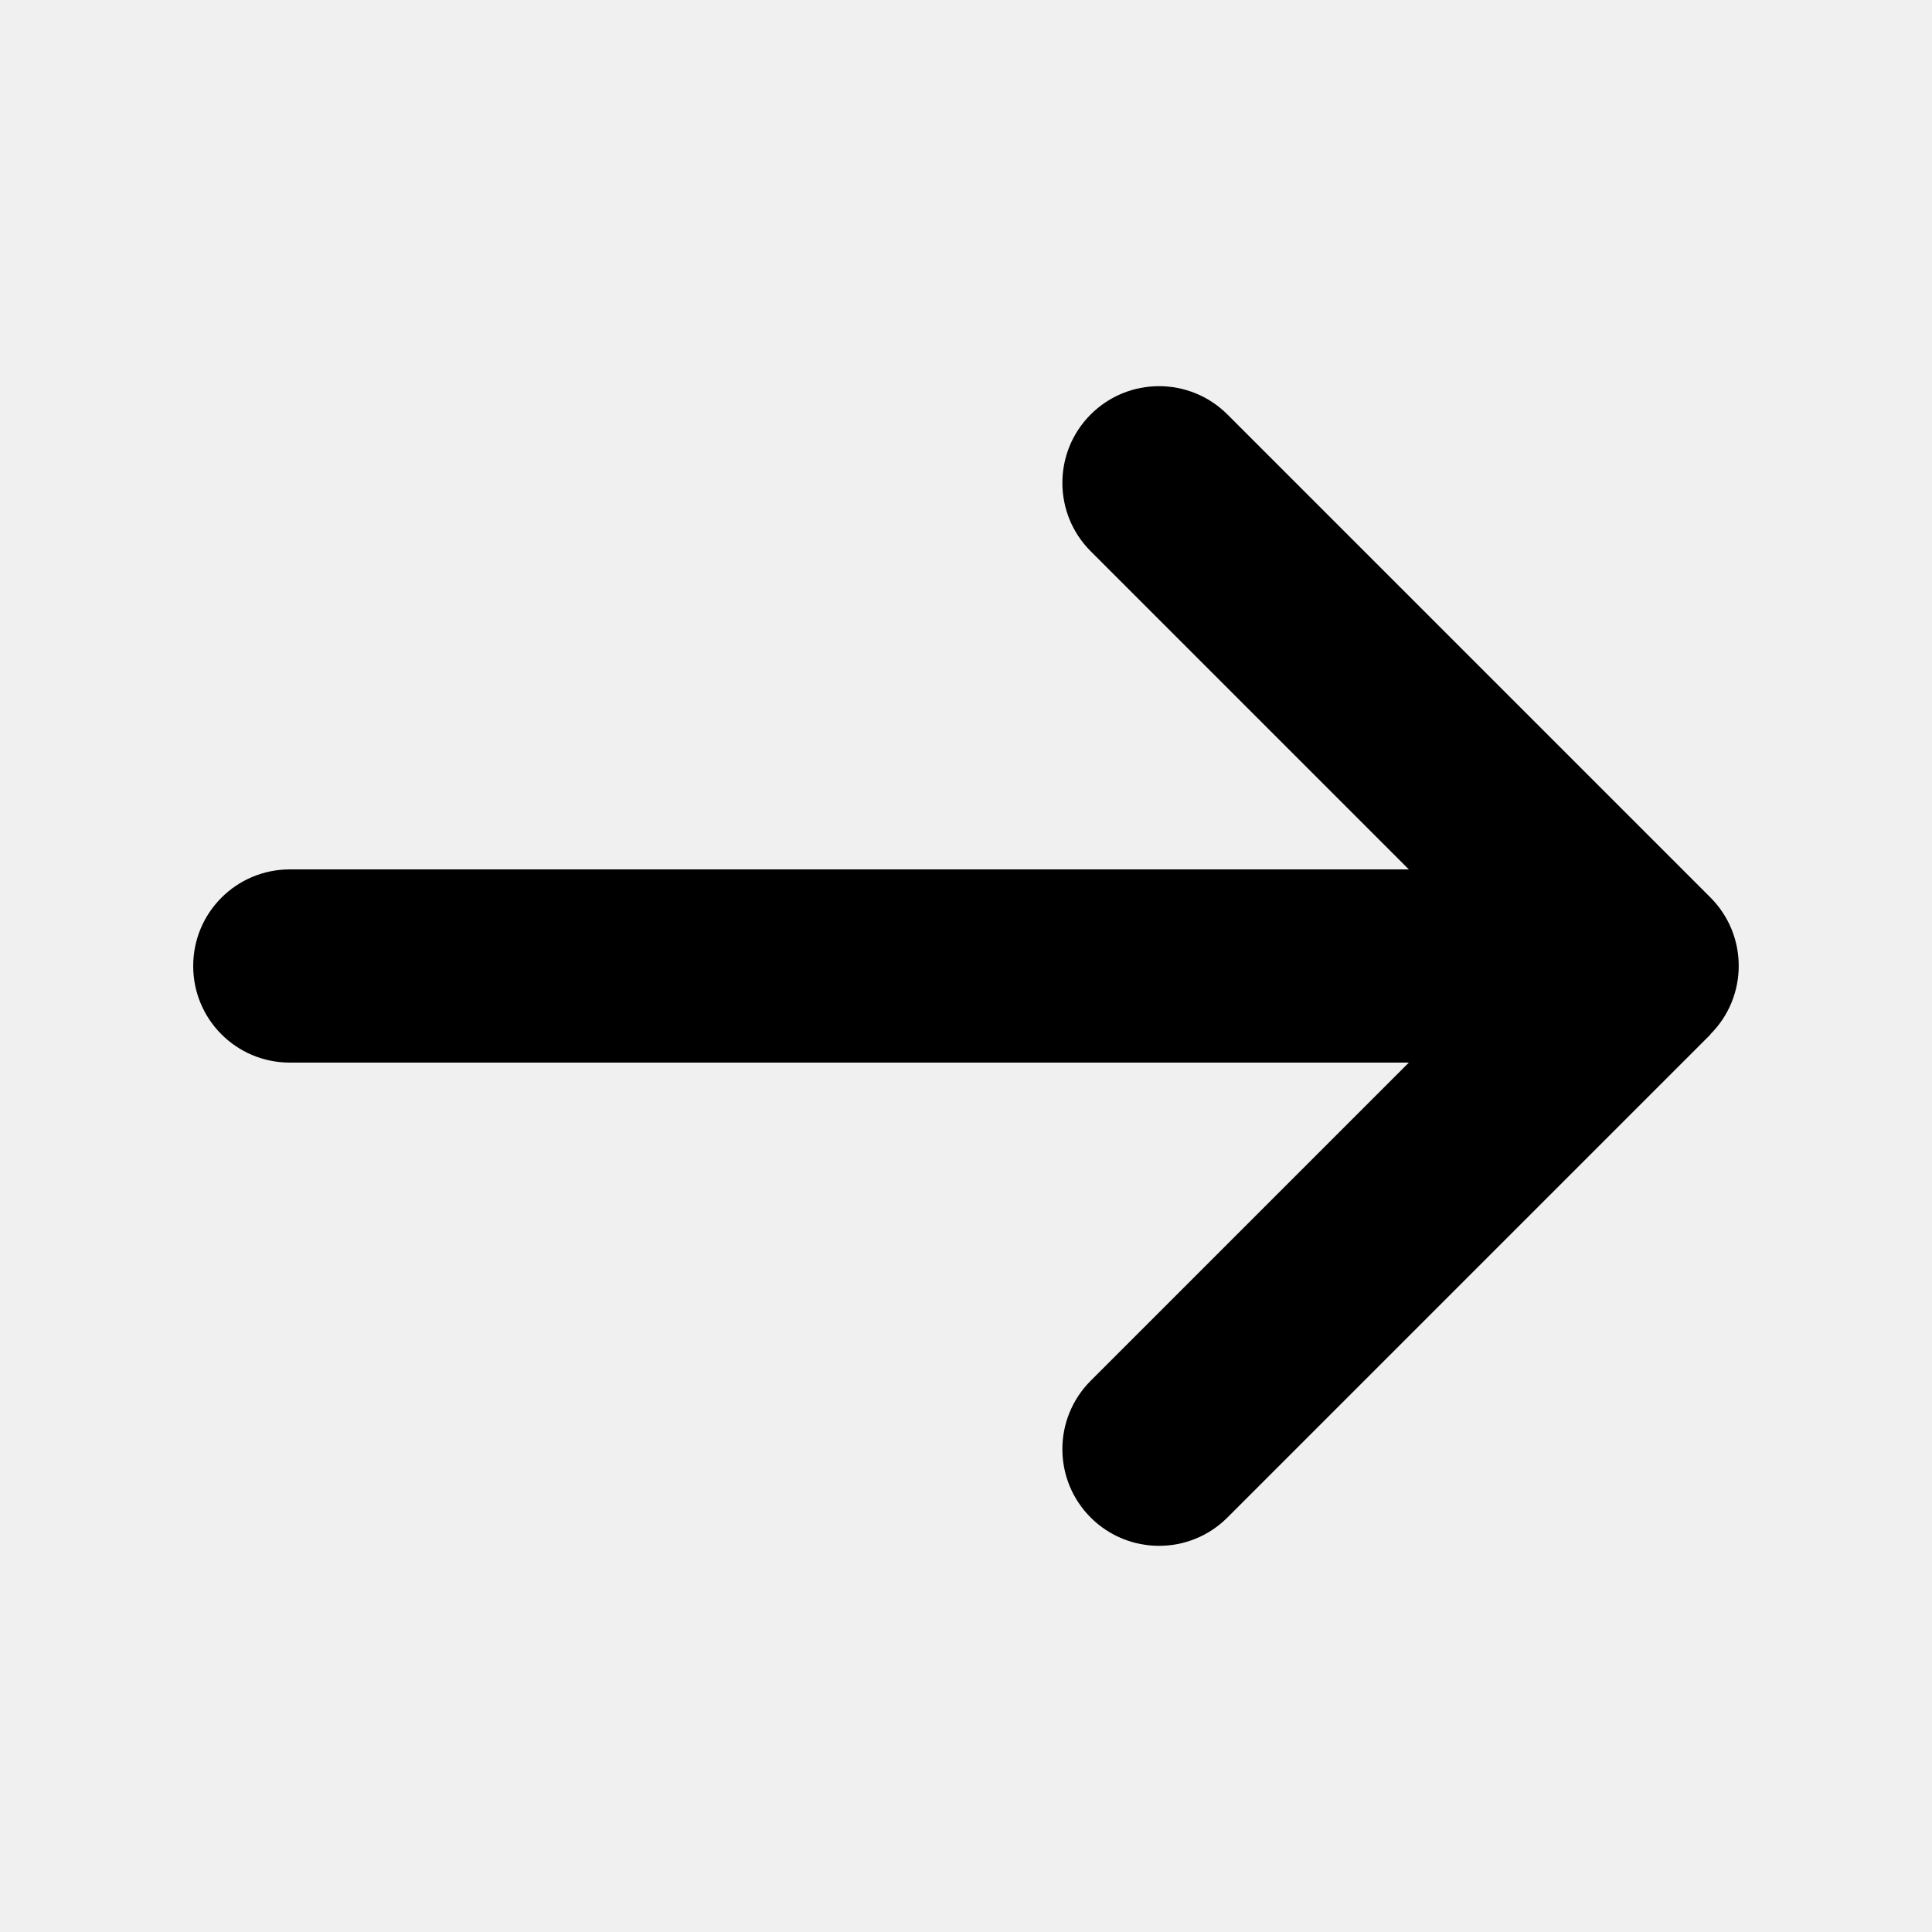
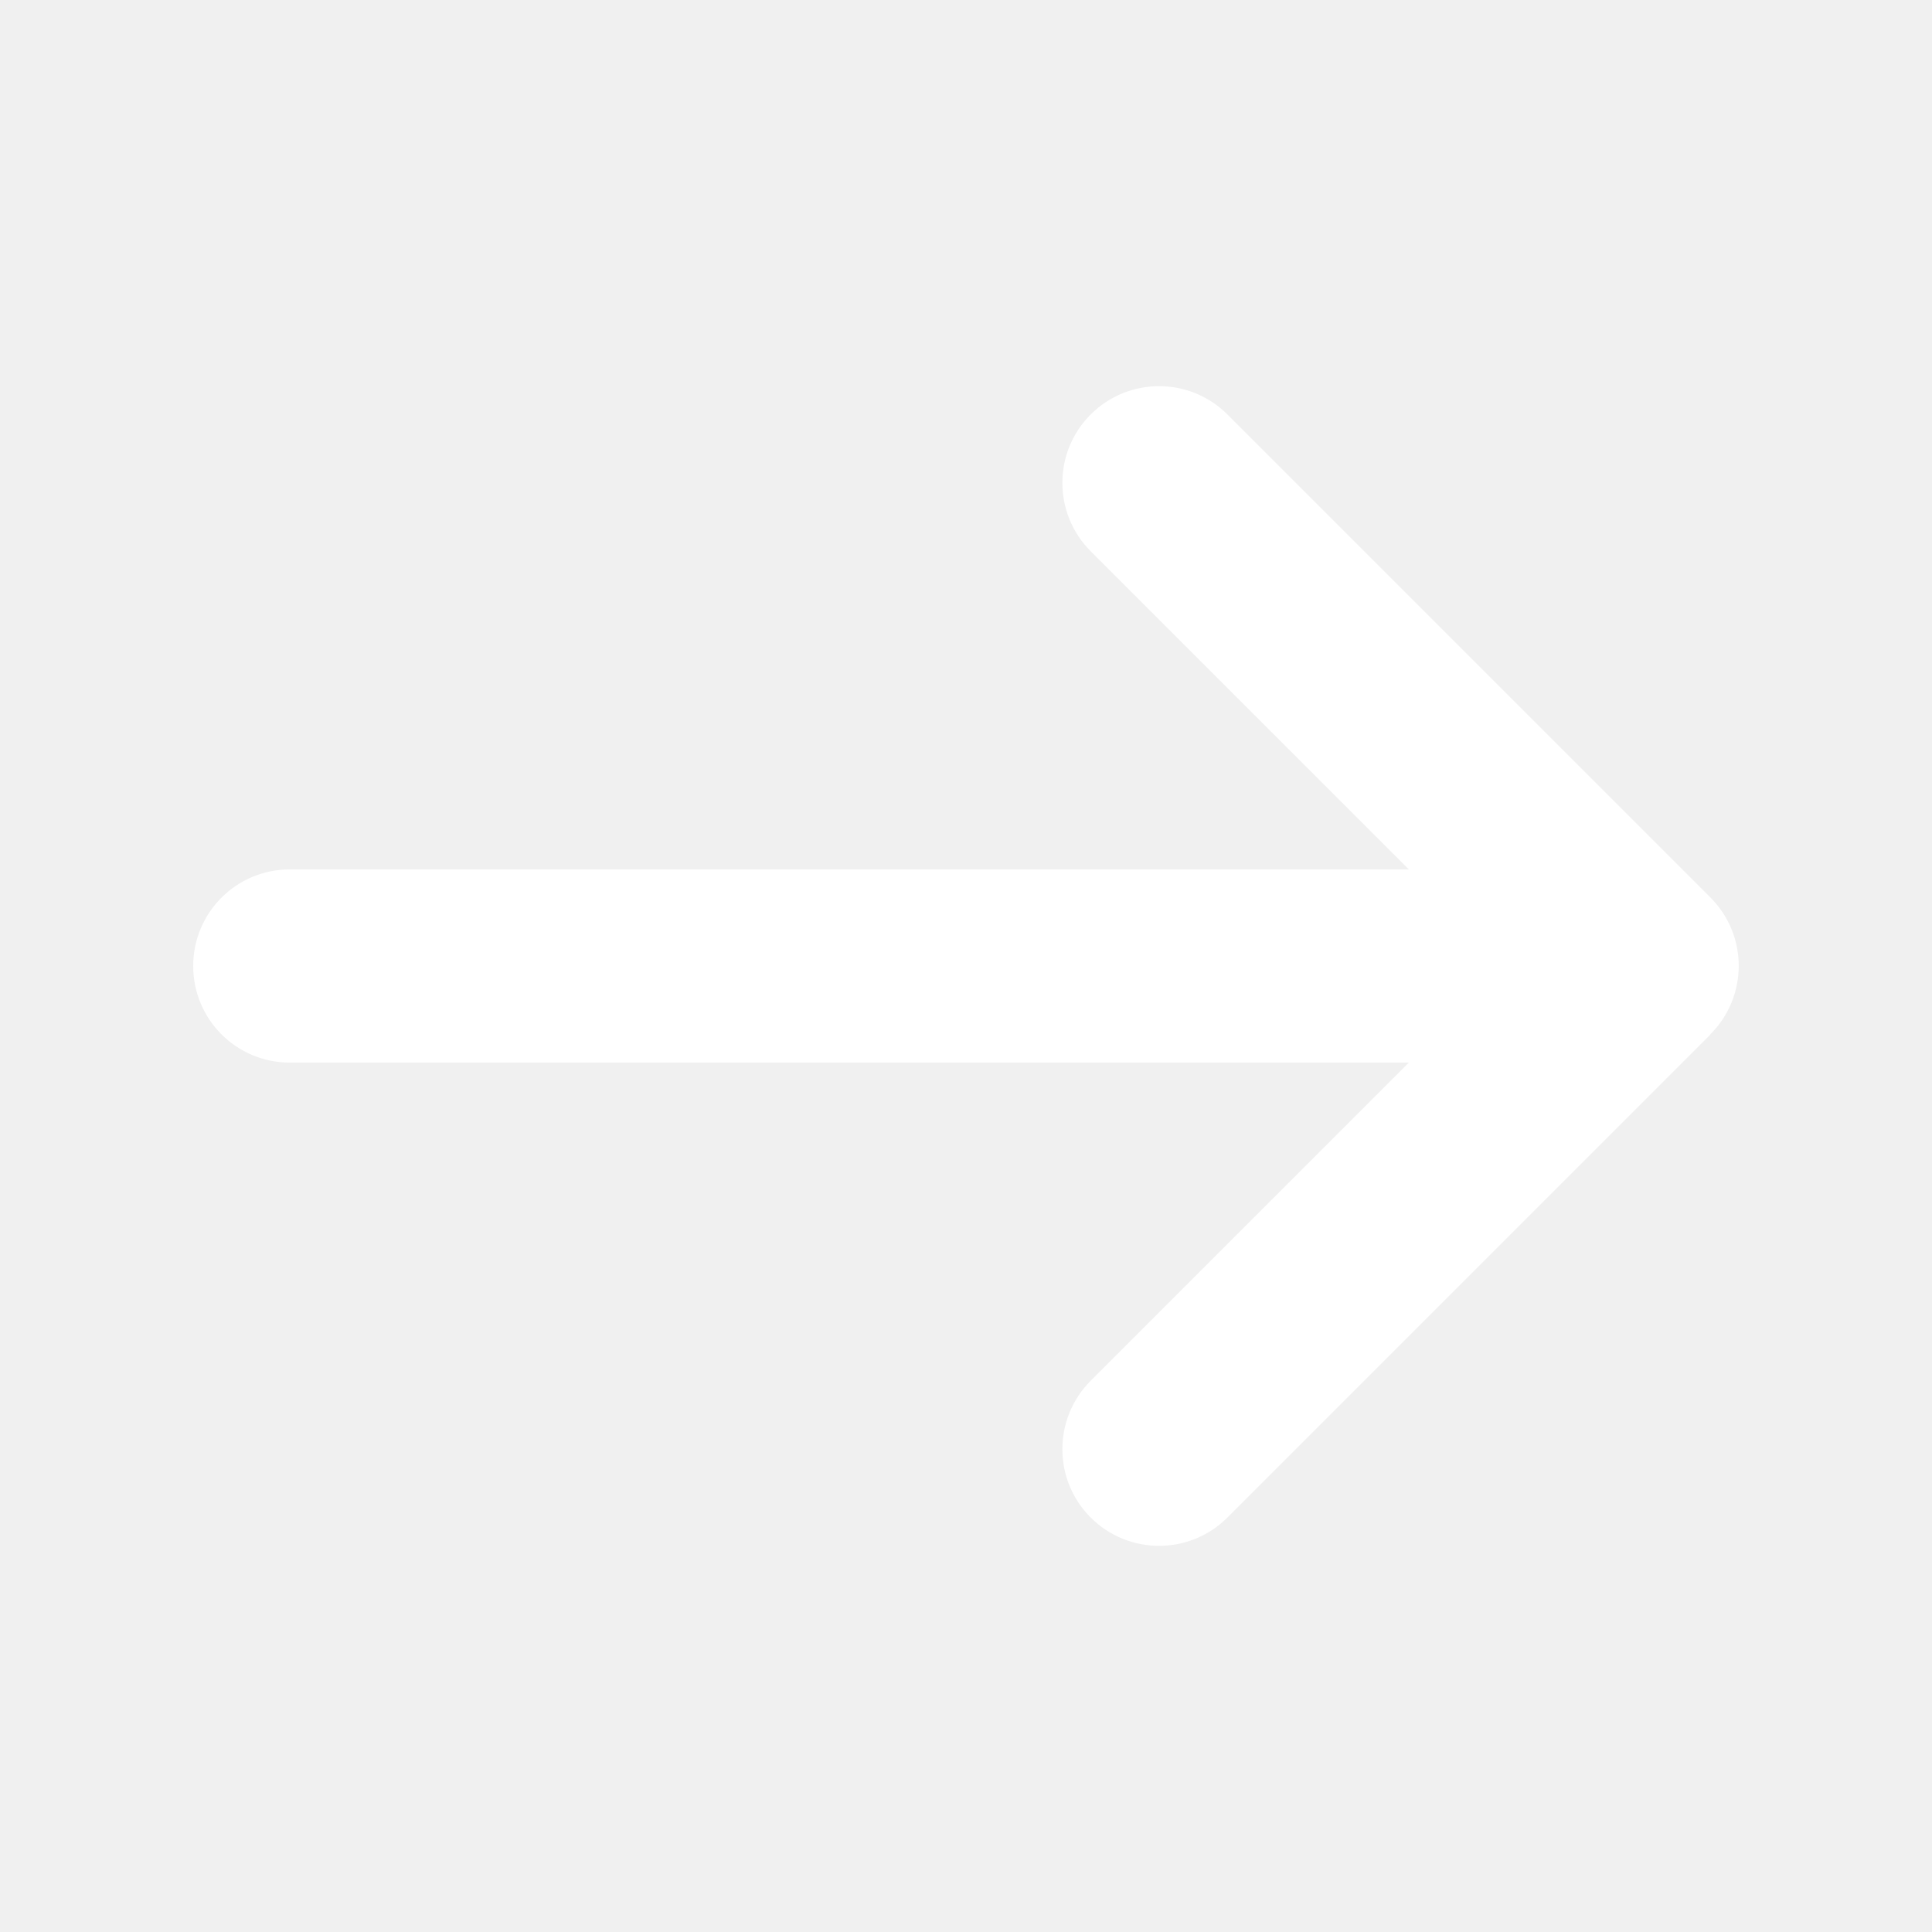
- <svg xmlns="http://www.w3.org/2000/svg" viewBox="0 0 640 640" fill="#000">
+ <svg xmlns="http://www.w3.org/2000/svg" viewBox="0 0 640 640" fill="#fff">
  <path d="M566.6 342.6C579.1 330.1 579.1 309.8 566.6 297.3L406.6 137.3C394.1 124.8 373.8 124.8 361.3 137.3C348.8 149.8 348.8 170.1 361.3 182.6L466.7 288L96 288C78.3 288 64 302.3 64 320C64 337.7 78.3 352 96 352L466.7 352L361.3 457.4C348.8 469.9 348.8 490.2 361.3 502.7C373.8 515.2 394.1 515.2 406.6 502.7L566.6 342.7z" />
</svg>
